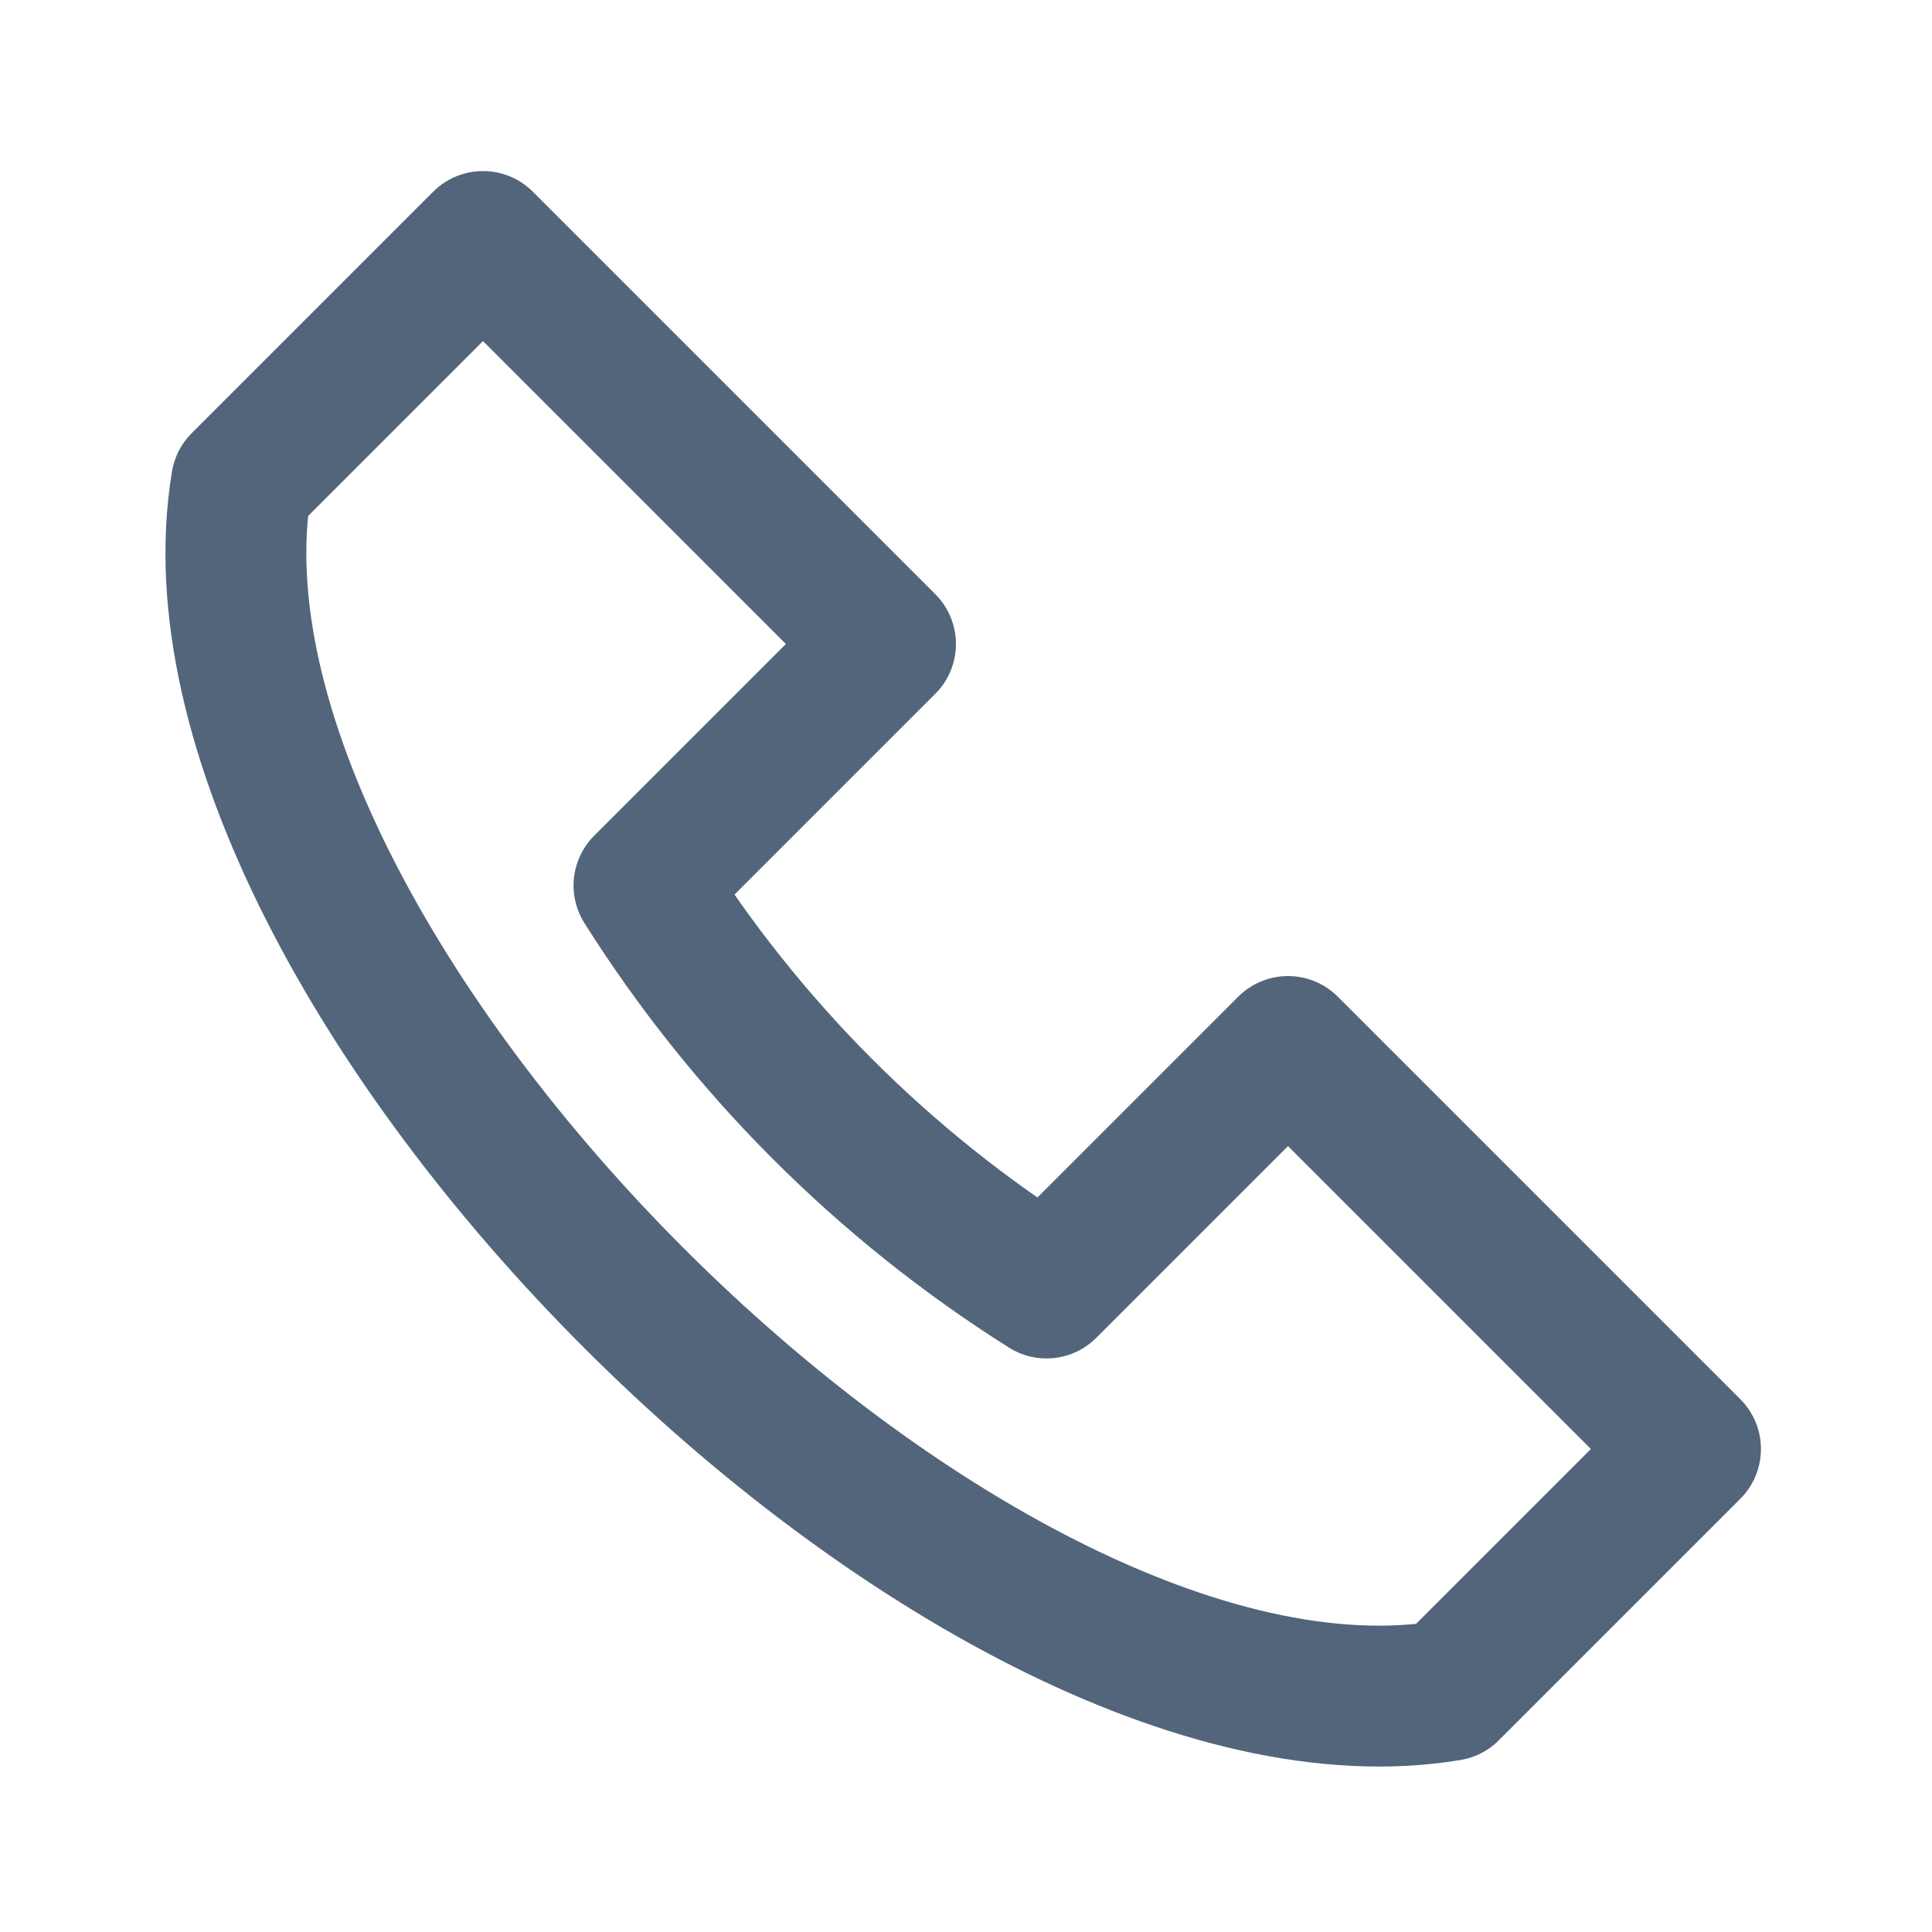
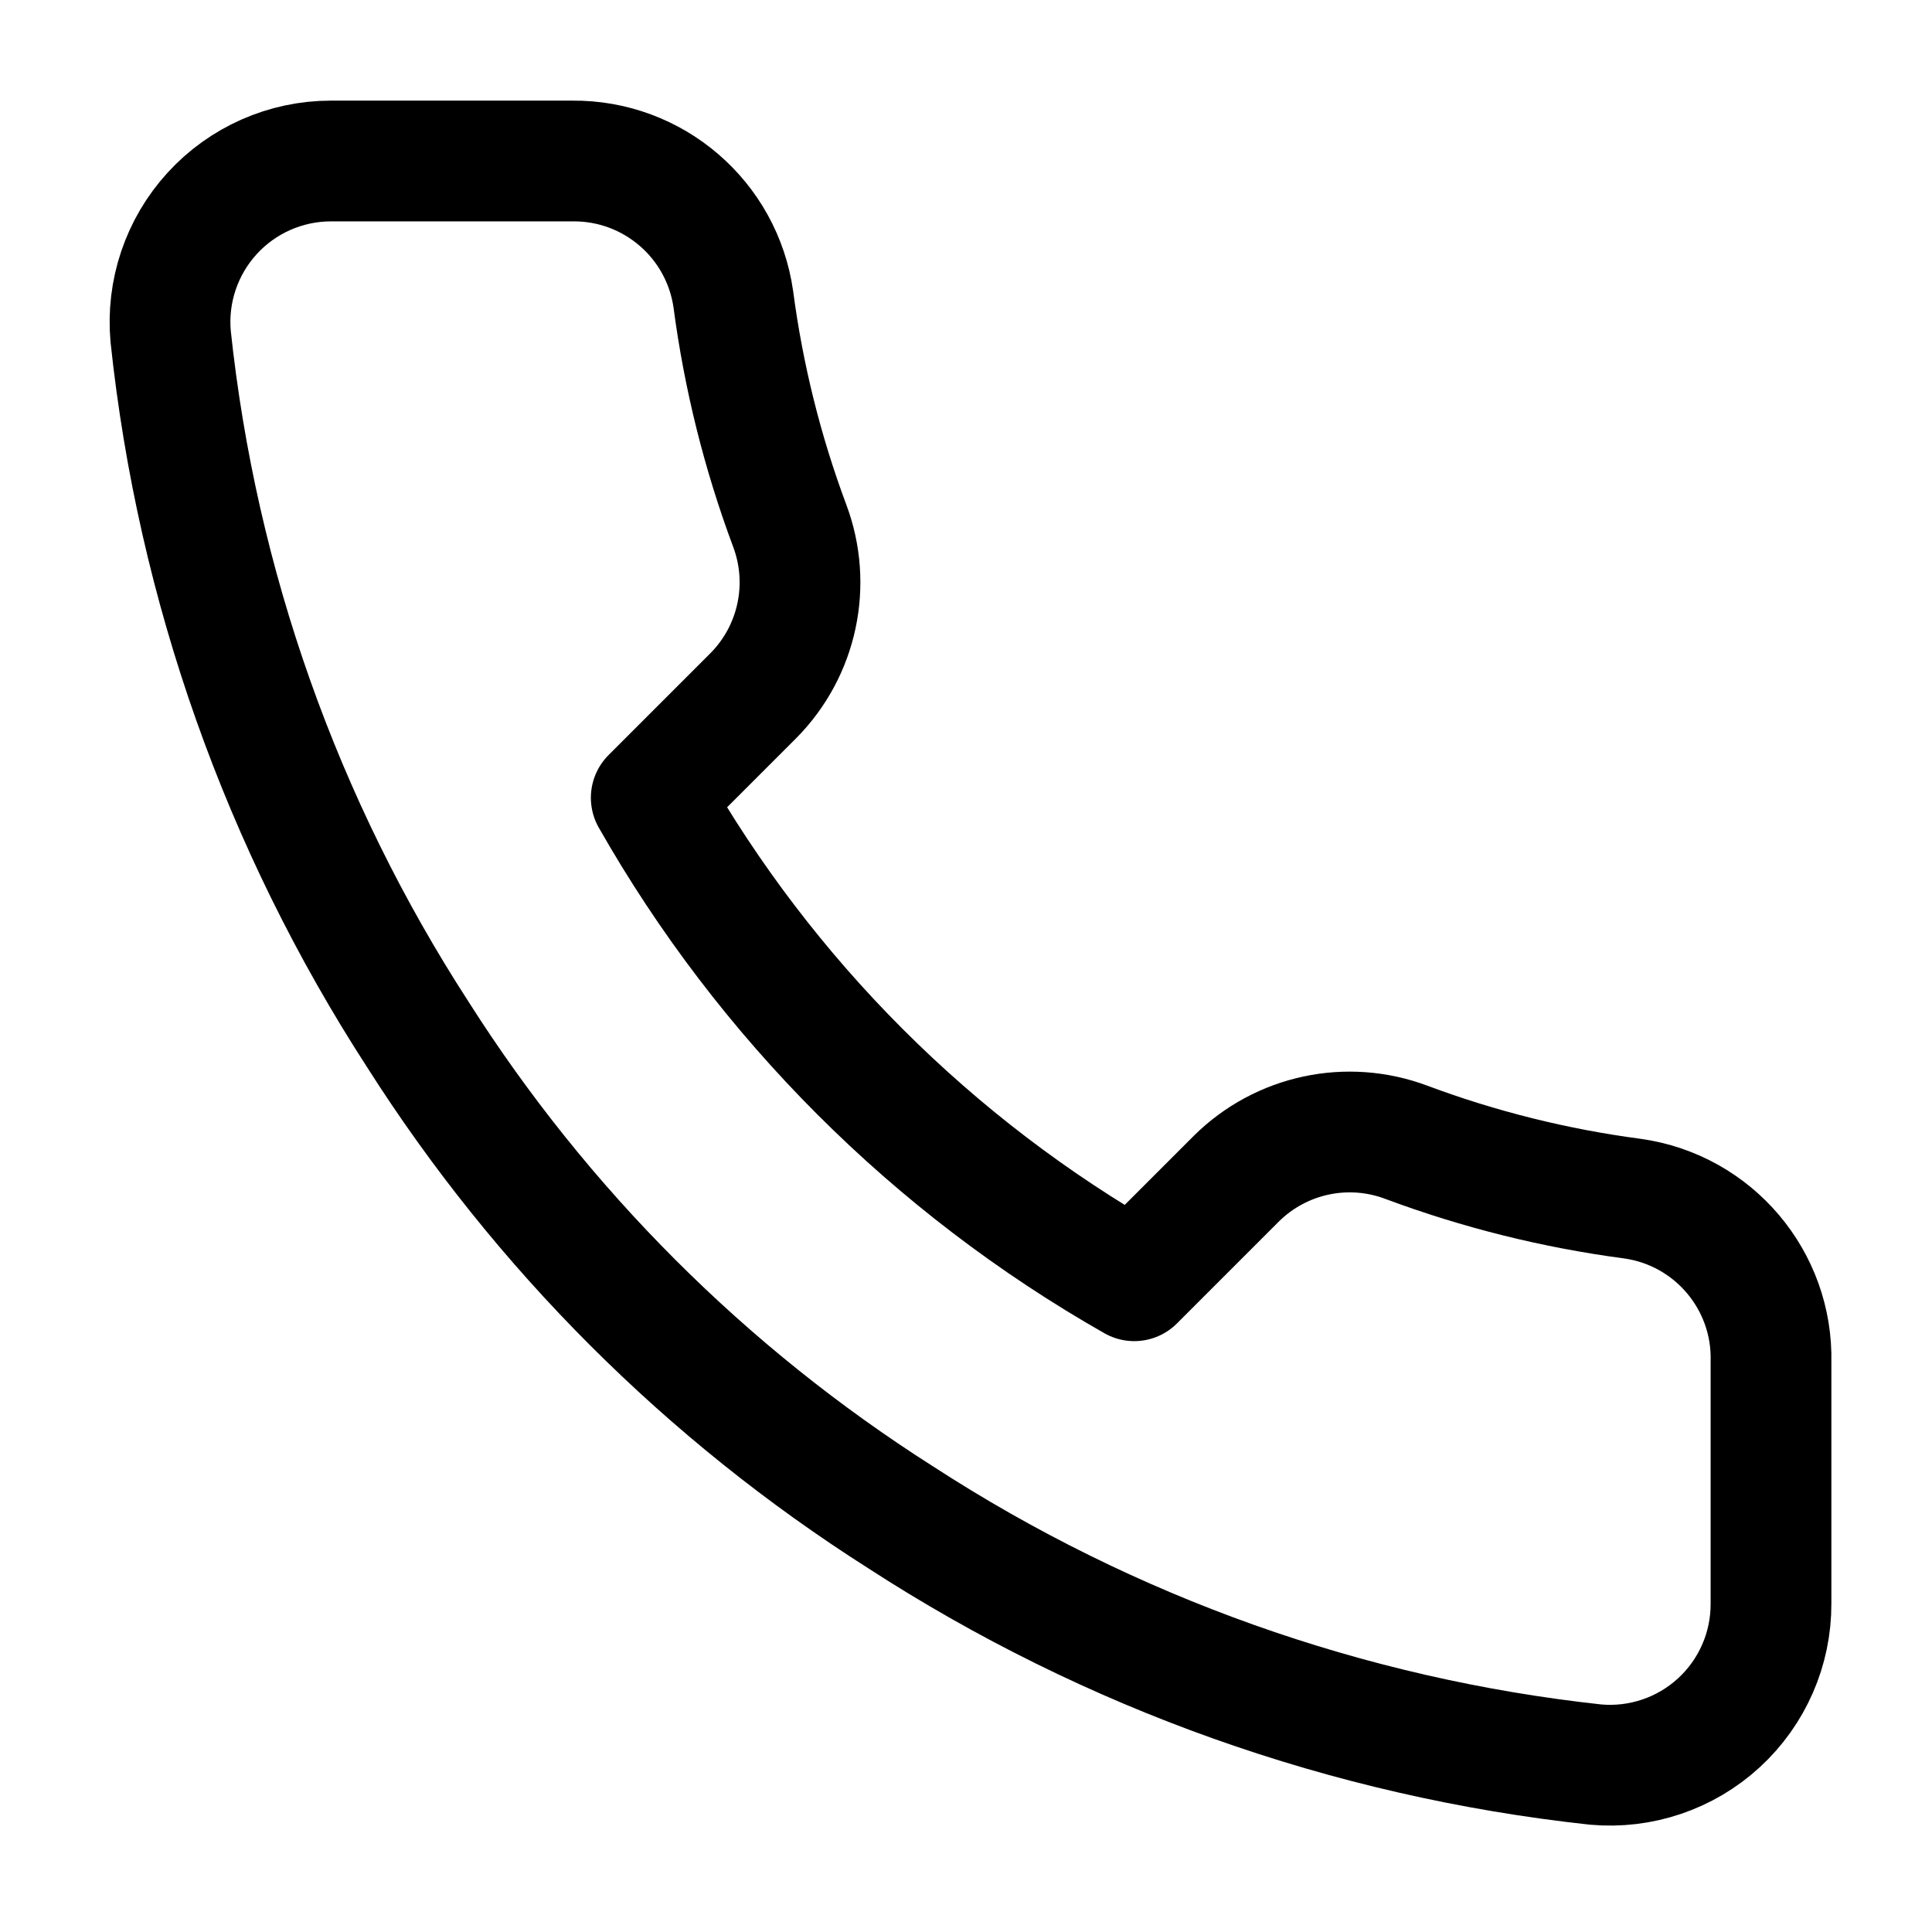
- <svg xmlns="http://www.w3.org/2000/svg" width="24" height="24" viewBox="0 0 24 24" fill="none" stroke="#52657b" stroke-width="1.75" stroke-linecap="round" stroke-linejoin="round">
-   <path d="M6 3 3 6c-1 6 9 16 15 15l3-3-5-5-3 3a16 16 0 0 1-5-5l3-3-5-5Z" />
+ <svg xmlns="http://www.w3.org/2000/svg" width="24" height="24" viewBox="0 0 24 24" fill="none" stroke="currentColor" stroke-width="1.5" stroke-linecap="round" stroke-linejoin="round">
+   <path d="M22 16.92v3a2 2 0 0 1-2.18 2 19.79 19.79 0 0 1-8.63-3.07 19.5 19.5 0 0 1-6-6 19.79 19.79 0 0 1-3.07-8.67A2 2 0 0 1 4.11 2h3a2 2 0 0 1 2 1.72 12.84 12.84 0 0 0 .7 2.81 2 2 0 0 1-.45 2.11L8.09 9.91a16 16 0 0 0 6 6l1.27-1.27a2 2 0 0 1 2.11-.45 12.84 12.84 0 0 0 2.81.7A2 2 0 0 1 22 16.92z" />
</svg>
